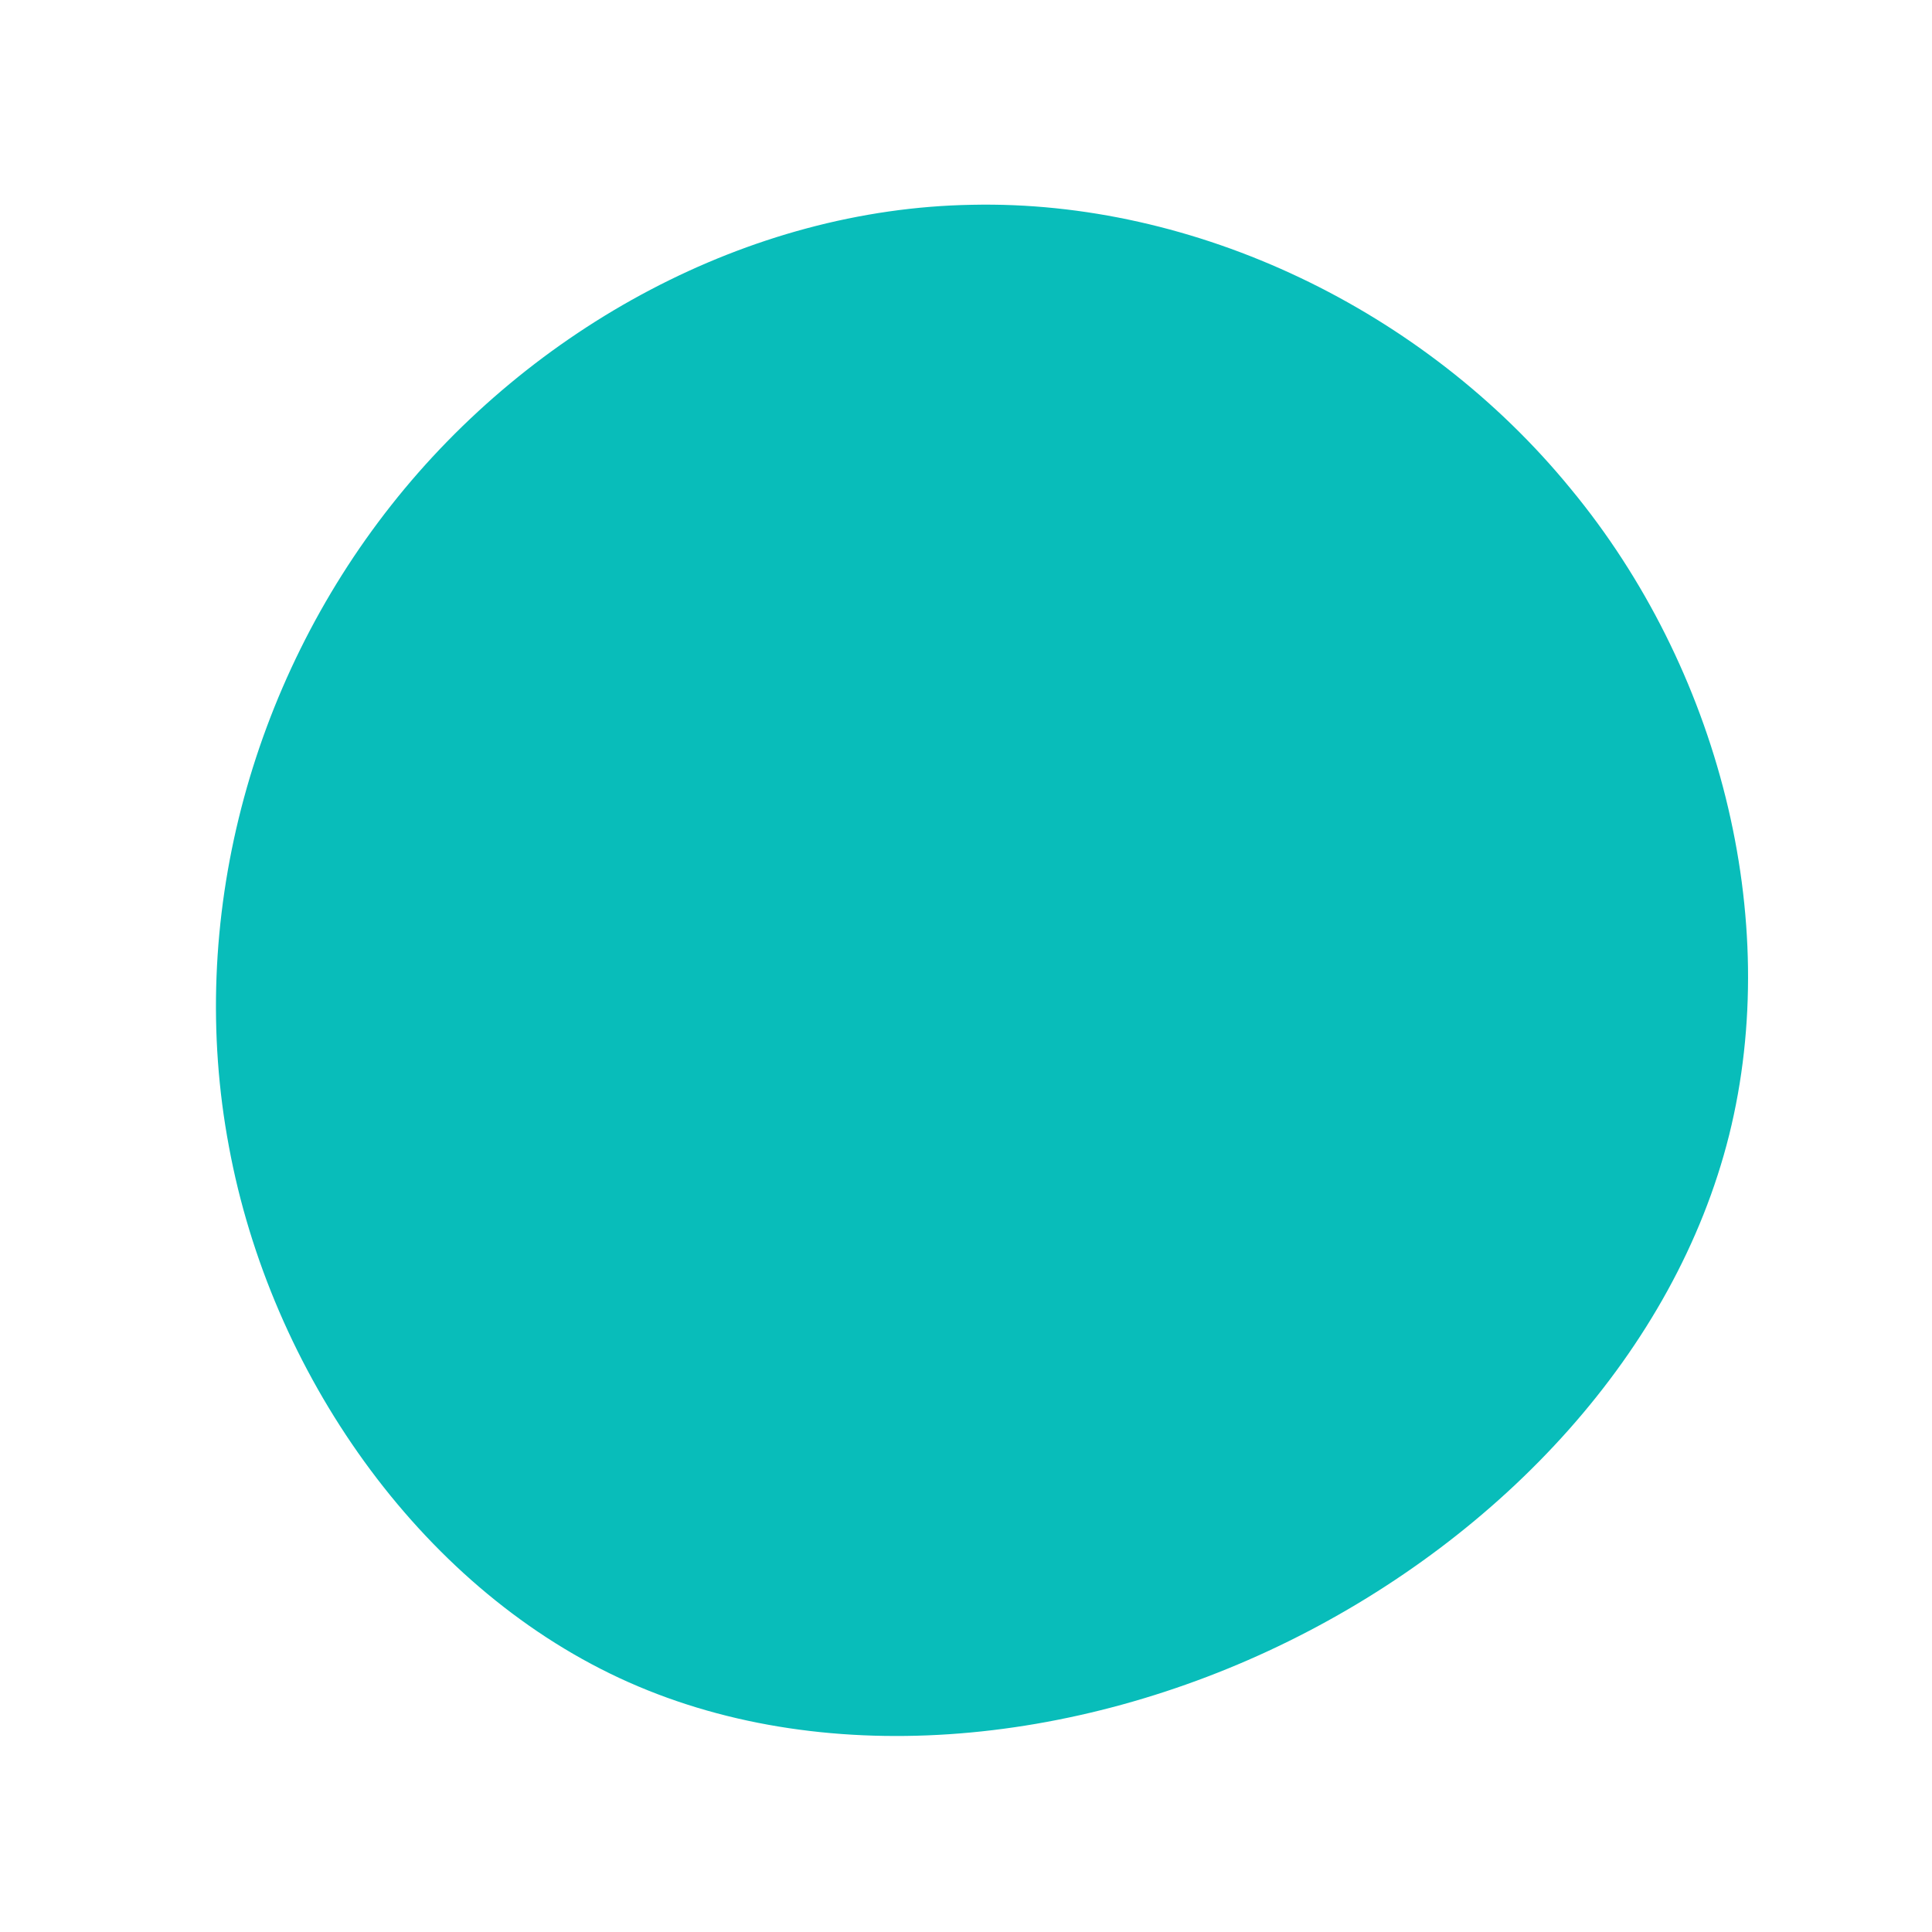
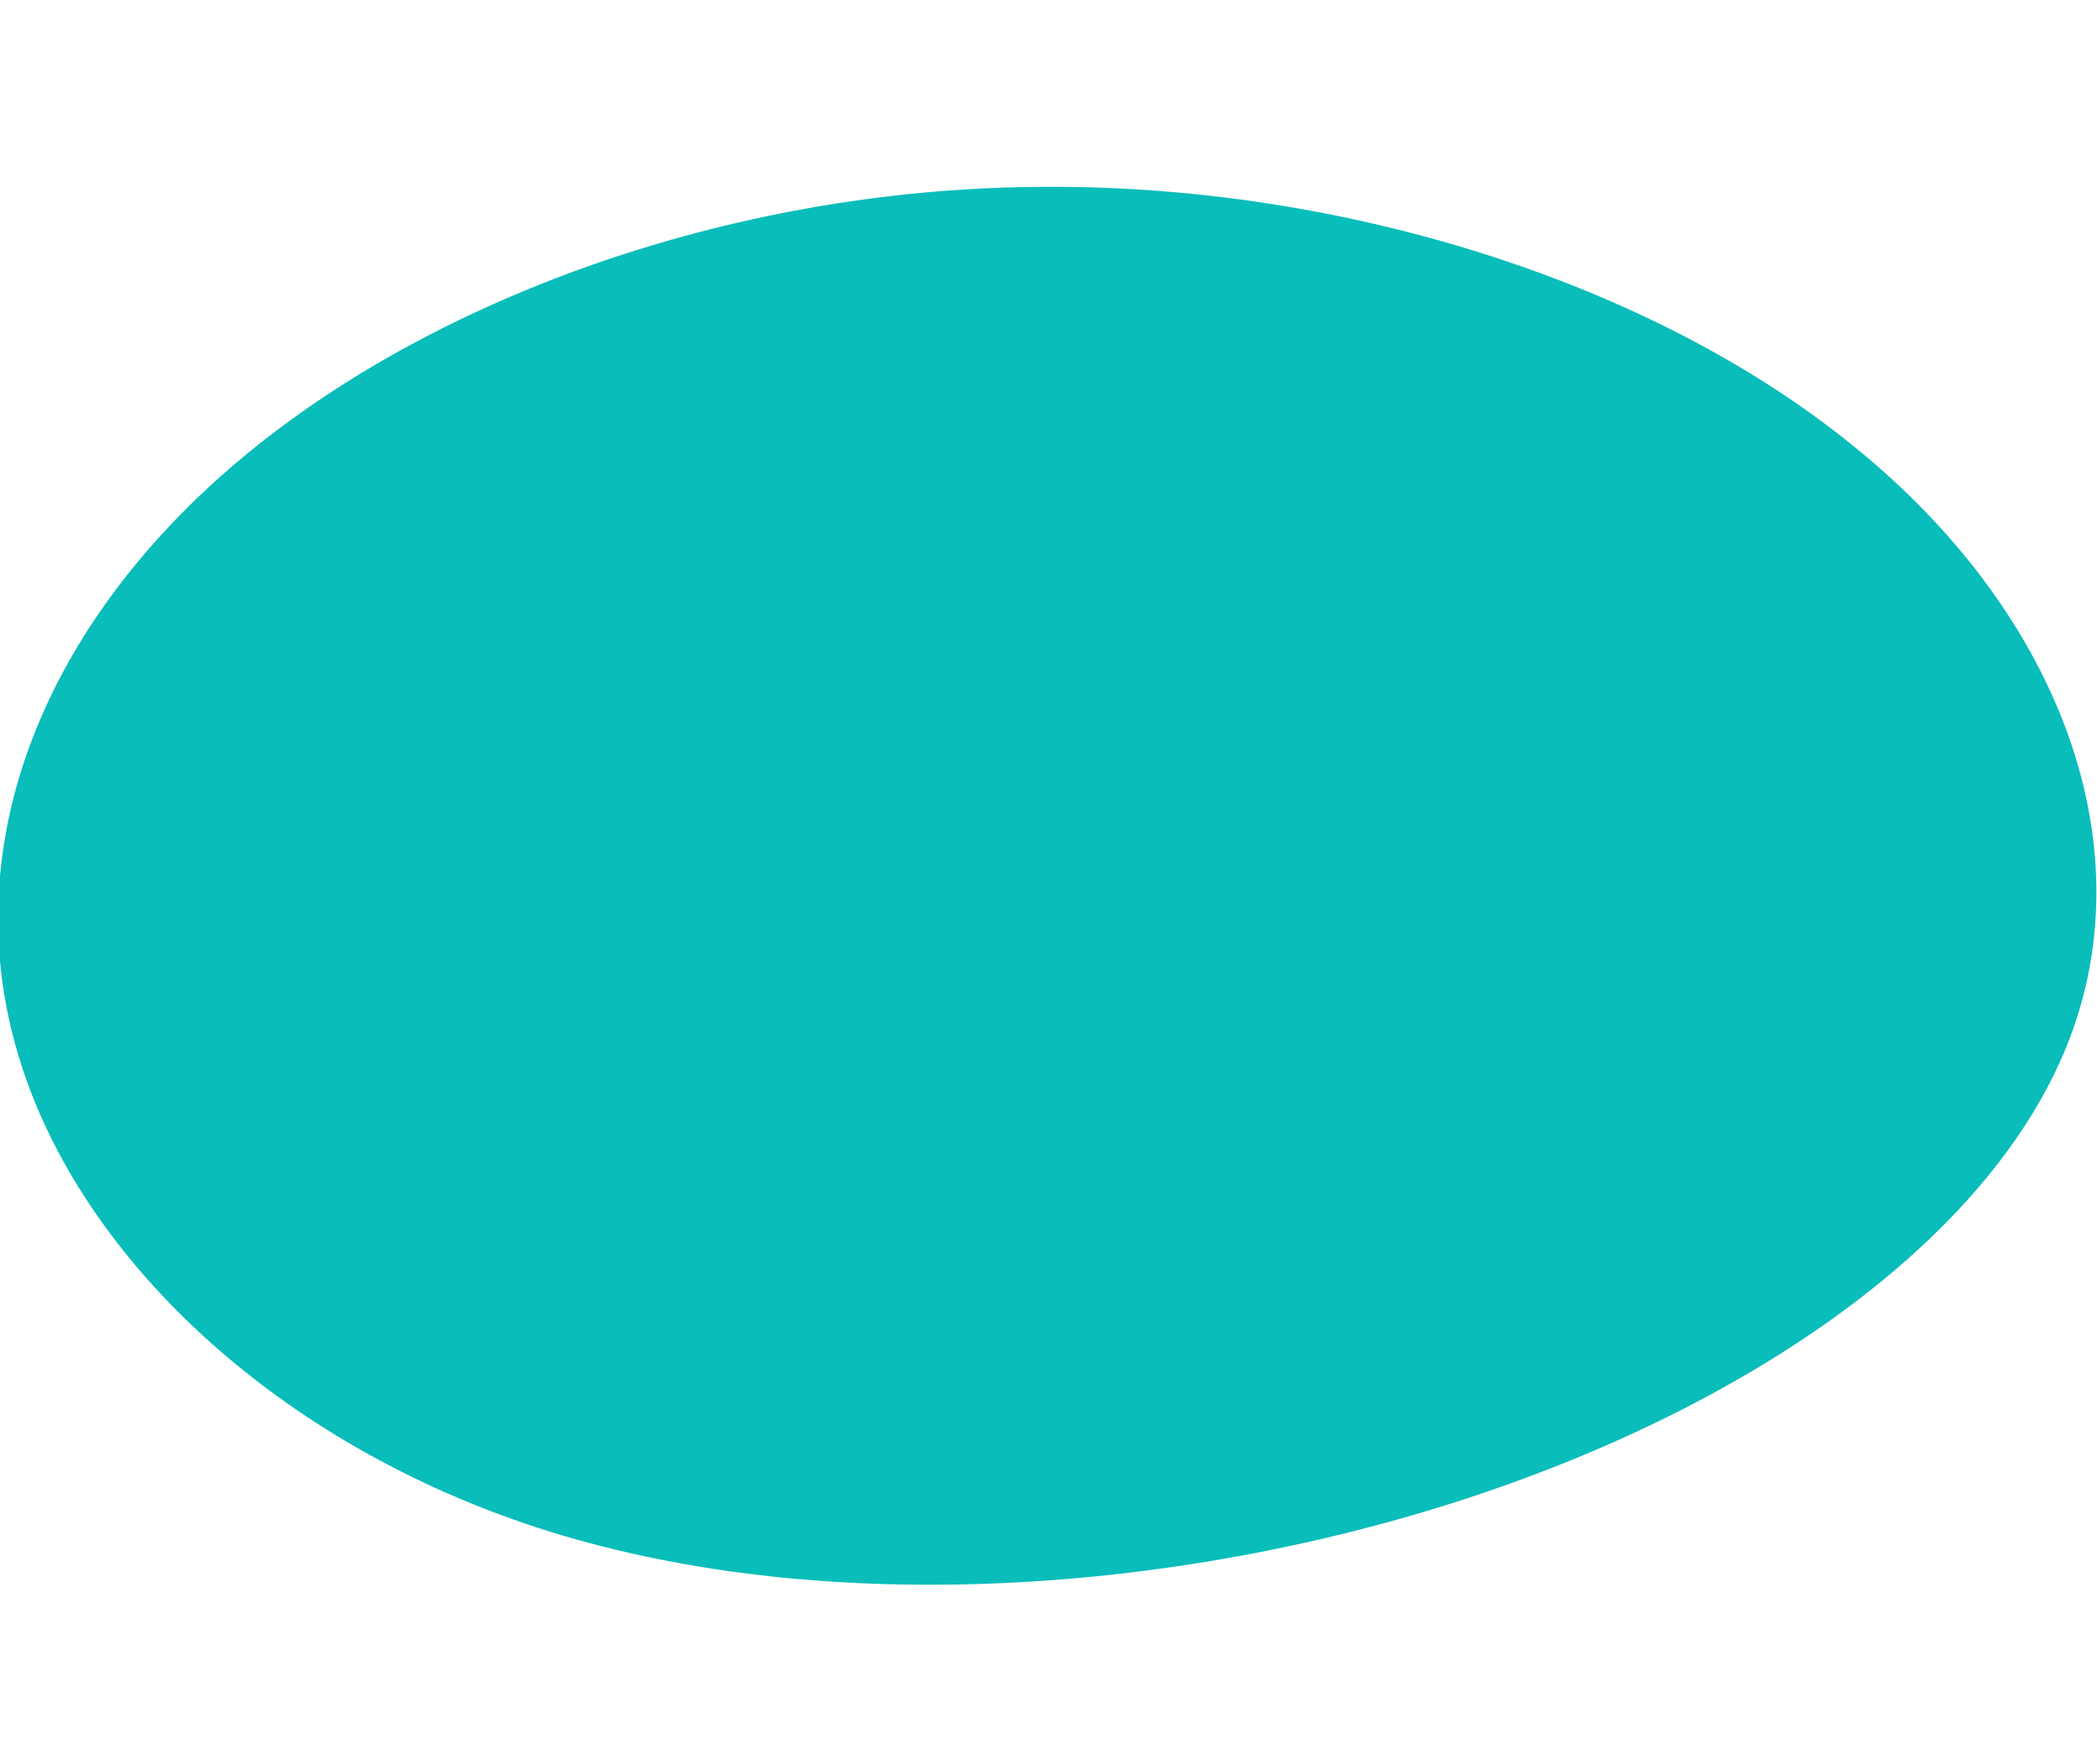
- <svg xmlns="http://www.w3.org/2000/svg" viewBox="0 0 200 200">
-   <path fill="#08BDBA" d="M62.6,-49.4C77.9,-30.9,84.6,-5,79,17.5C73.4,39.9,55.5,59,33.4,69.9C11.3,80.8,-15.1,83.4,-35.9,73.7C-56.7,64,-72,42,-76.3,18.7C-80.7,-4.7,-74.1,-29.2,-59.5,-47.7C-45,-66.1,-22.5,-78.4,0.6,-78.8C23.7,-79.3,47.4,-68,62.6,-49.4Z" transform="translate(100 100)" />
+ <svg xmlns="http://www.w3.org/2000/svg" version="1.1" id="レイヤー_1" x="0px" y="0px" viewBox="0 0 237.8 200" style="enable-background:new 0 0 237.8 200;" xml:space="preserve">
+   <style type="text/css">
+ 	.st0{fill:#08BDBA;}
+ </style>
+   <path class="st0" d="M210.2,50.6c22.9,18.5,33,44.4,24.6,66.9c-8.4,22.4-35.2,41.5-68.4,52.4s-72.8,13.5-104,3.8S8.3,142,1.8,118.7  C-4.8,95.3,5.1,70.8,27,52.3c21.8-18.4,55.5-30.7,90.1-31.1C151.8,20.7,187.4,32,210.2,50.6z" />
</svg>
